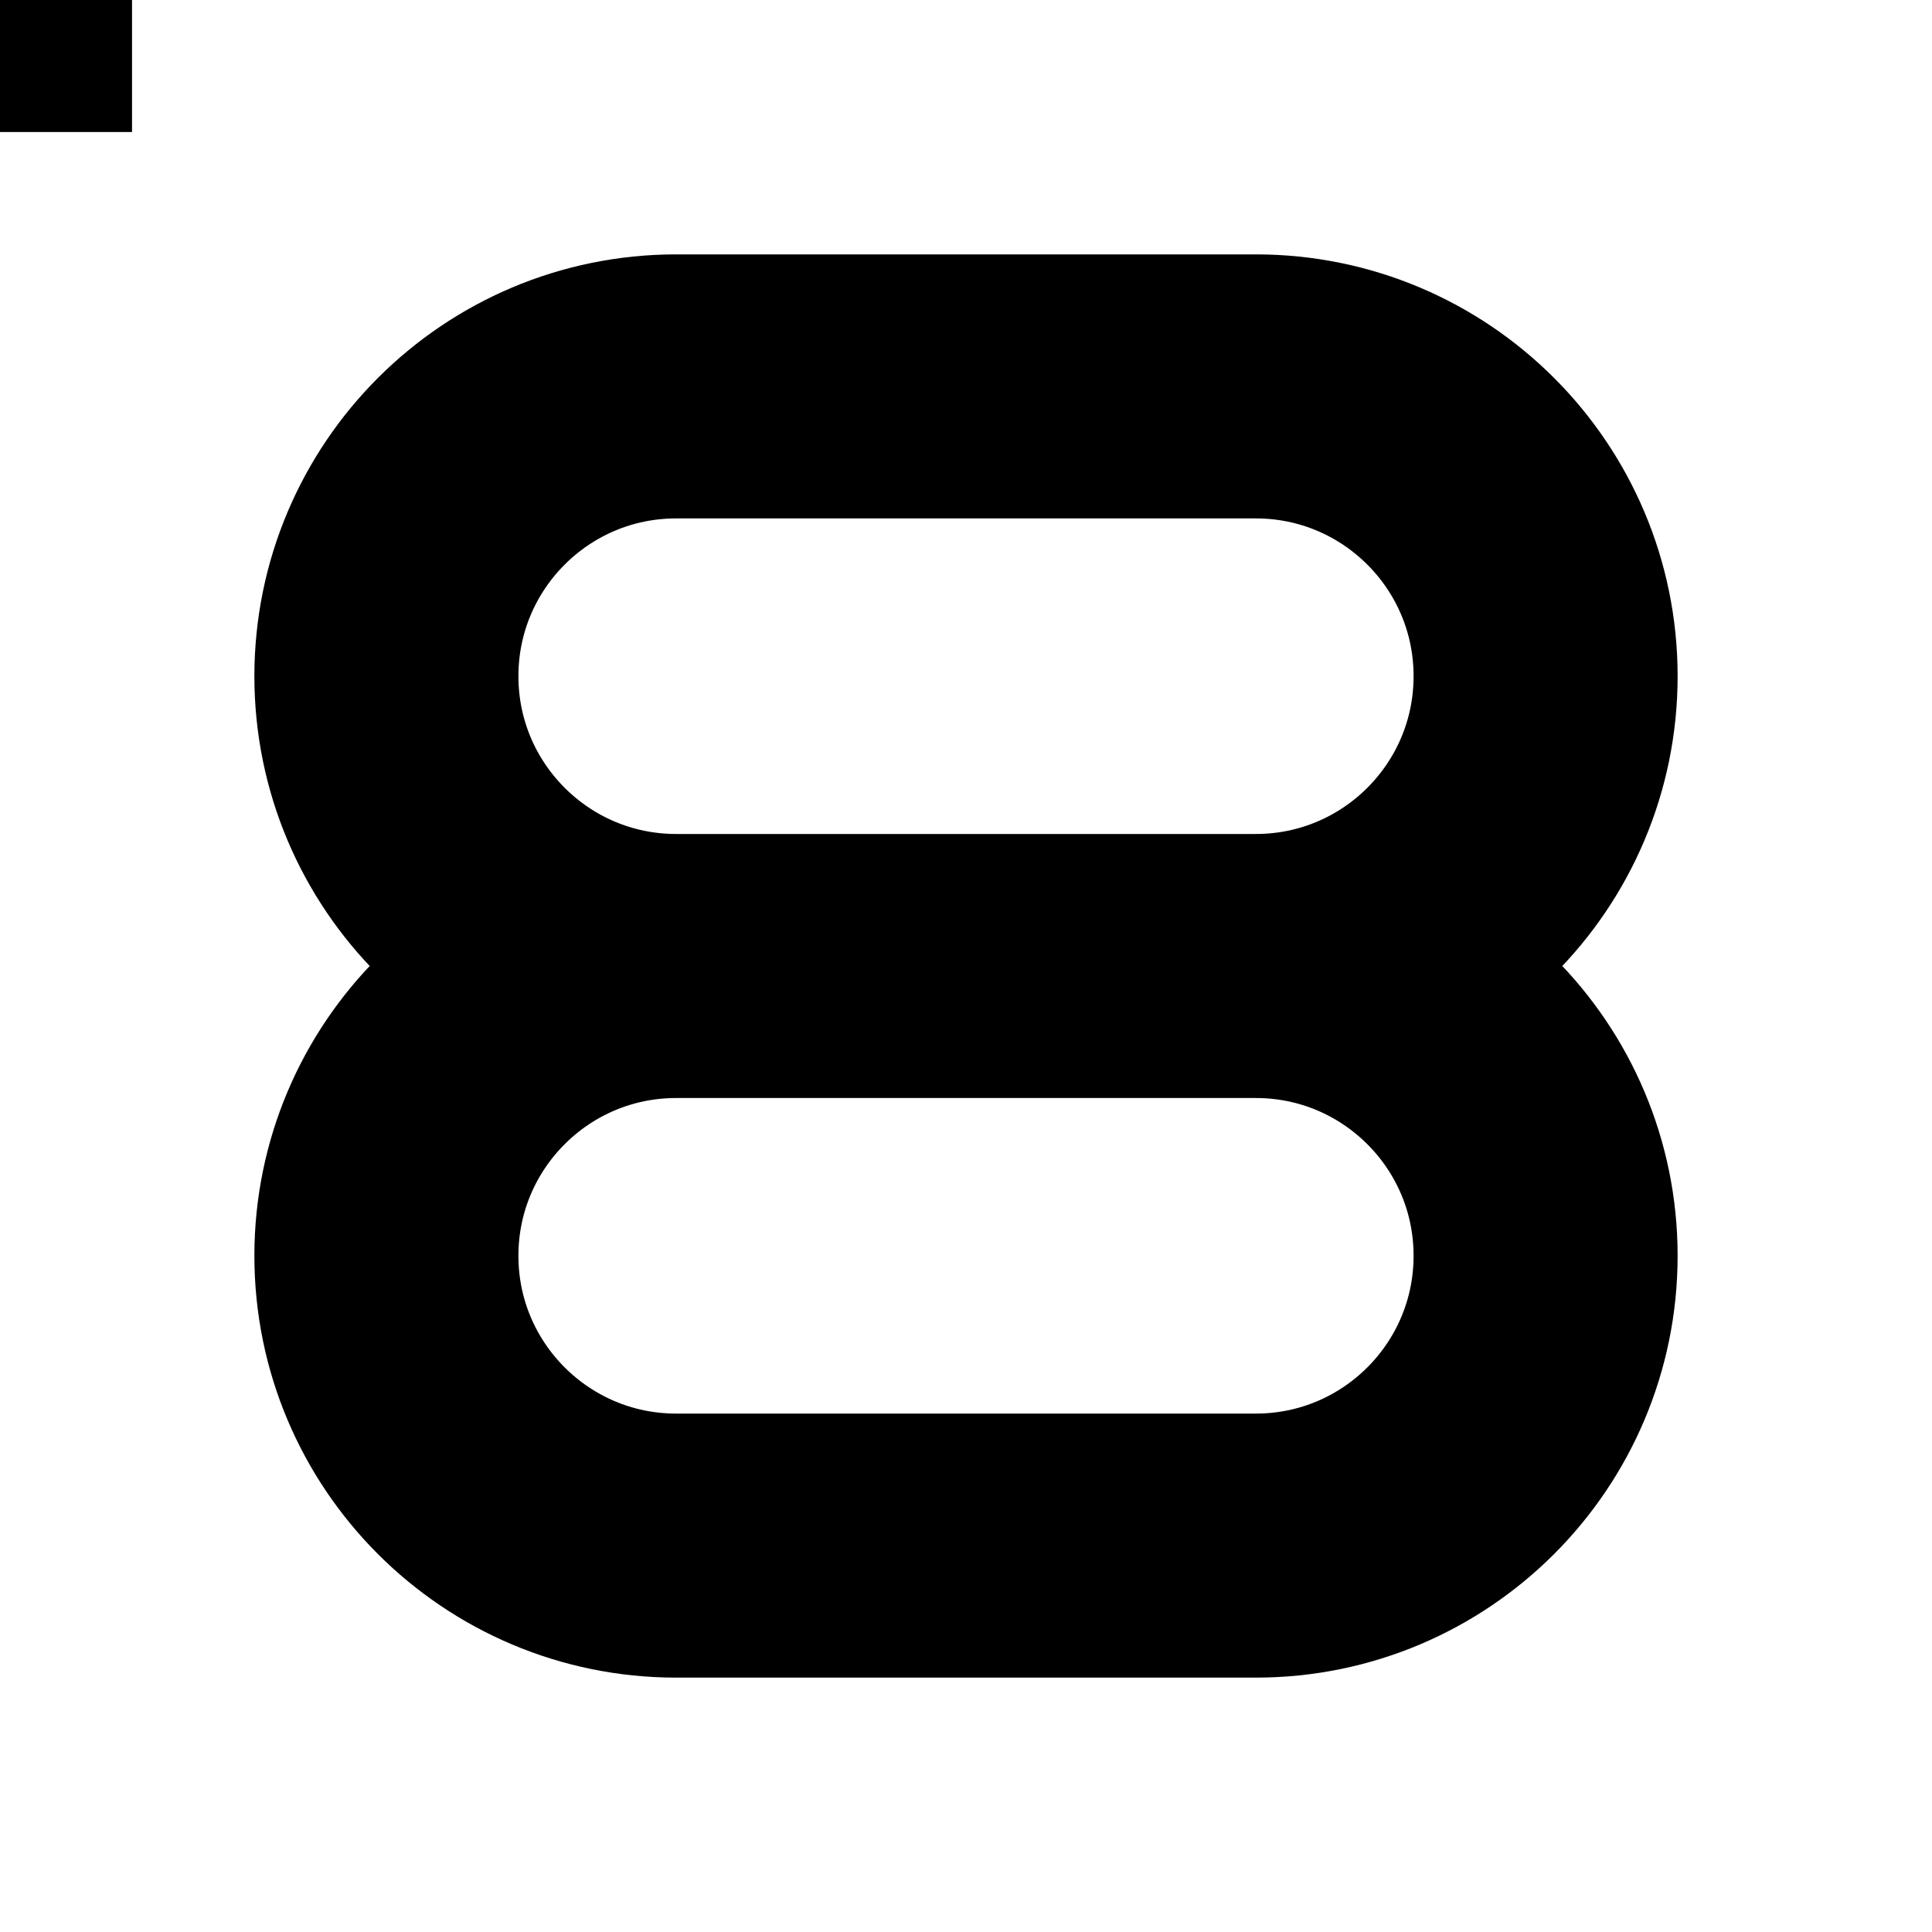
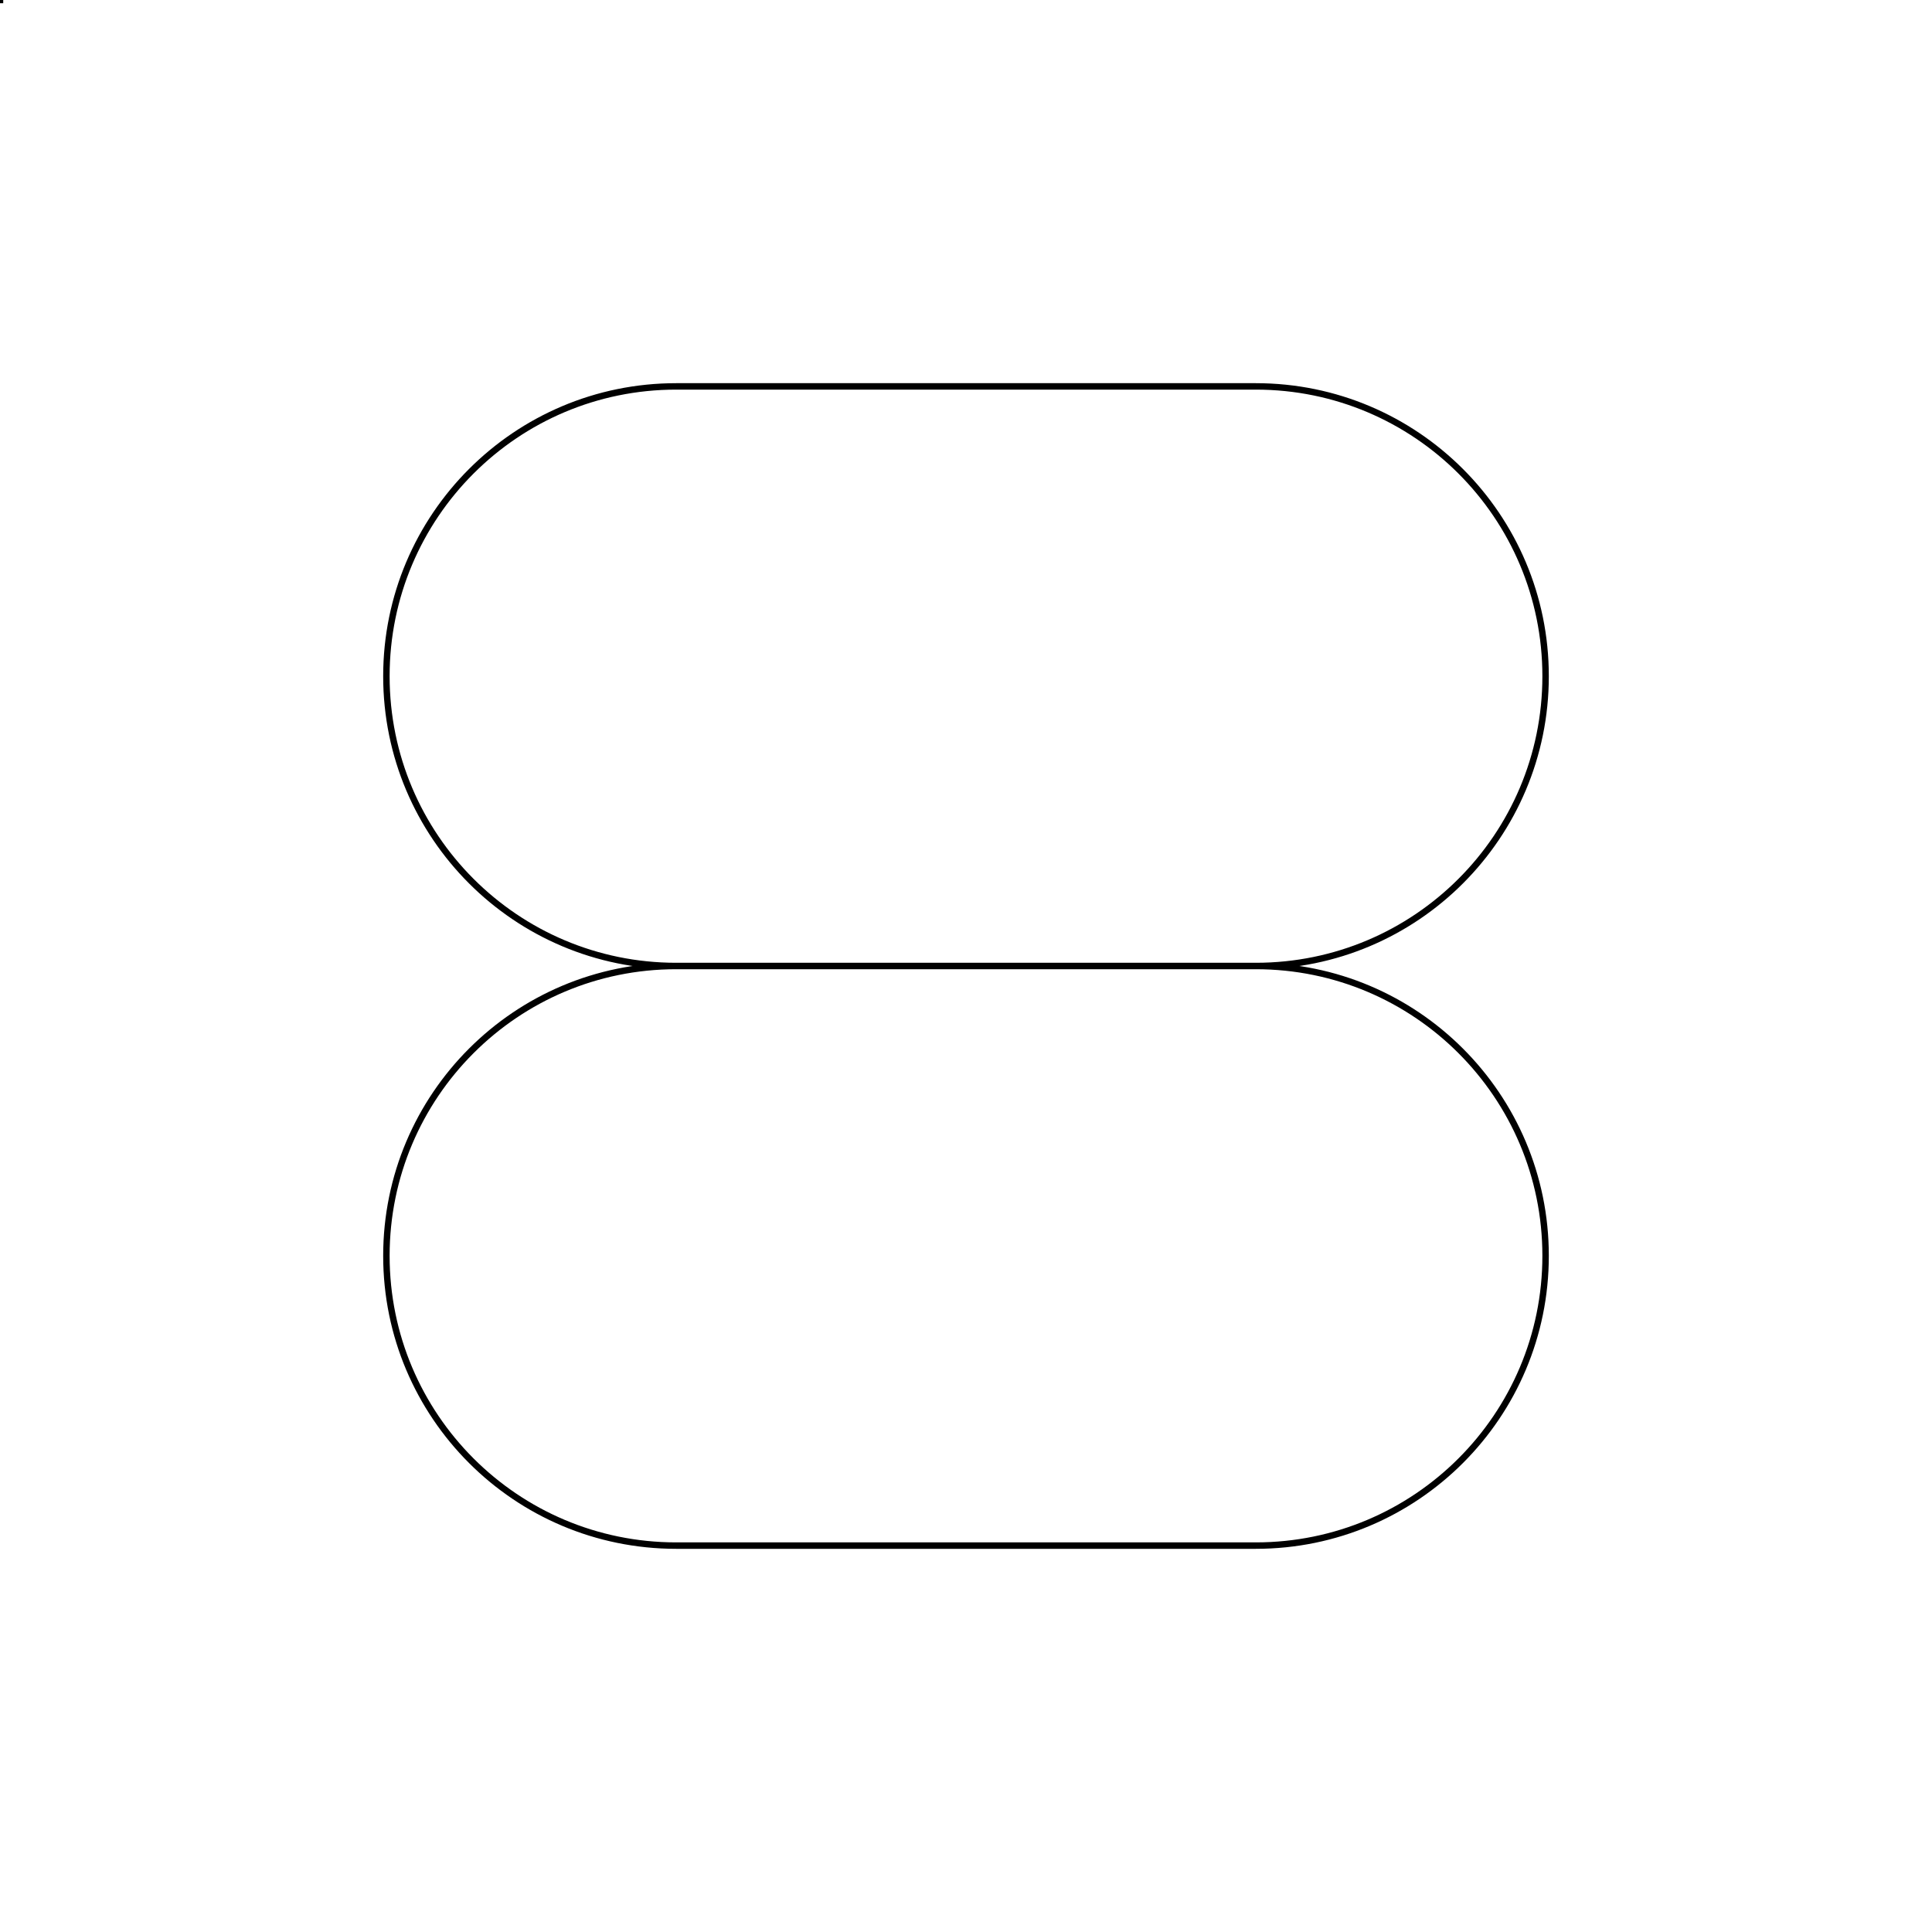
- <svg xmlns="http://www.w3.org/2000/svg" class="vector fh" width="300px" height="300px" baseProfile="full" version="1.1" style="width: 300px; height: 300px; stroke: rgb(0, 0, 0); stroke-width: 41; fill: none; stroke-linecap: square;">
+ <svg xmlns="http://www.w3.org/2000/svg" class="vector fh" width="300px" height="300px" baseProfile="full" version="1.1" style="width: 300px; height: 300px; stroke: rgb(0, 0, 0); stroke-width: 1; fill: none; stroke-linecap: square;">
  <g transform="translate(0,0)">
    <path d="M105,60 L195,60  A45,45 0 0,1 240,105  A-45,45 0 0,1 195,150  L105,150  A-45,-45 0 0,1 60,105  A45,-45 0 0,1 105,60  Z  M195,150 A45,45 0 0,1 240,195  A-45,45 0 0,1 195,240  L105,240  A-45,-45 0 0,1 60,195  A45,-45 0 0,1 105,150  " />
  </g>
  <g>
    <path d="M0,0" transform="" />
  </g>
</svg>
